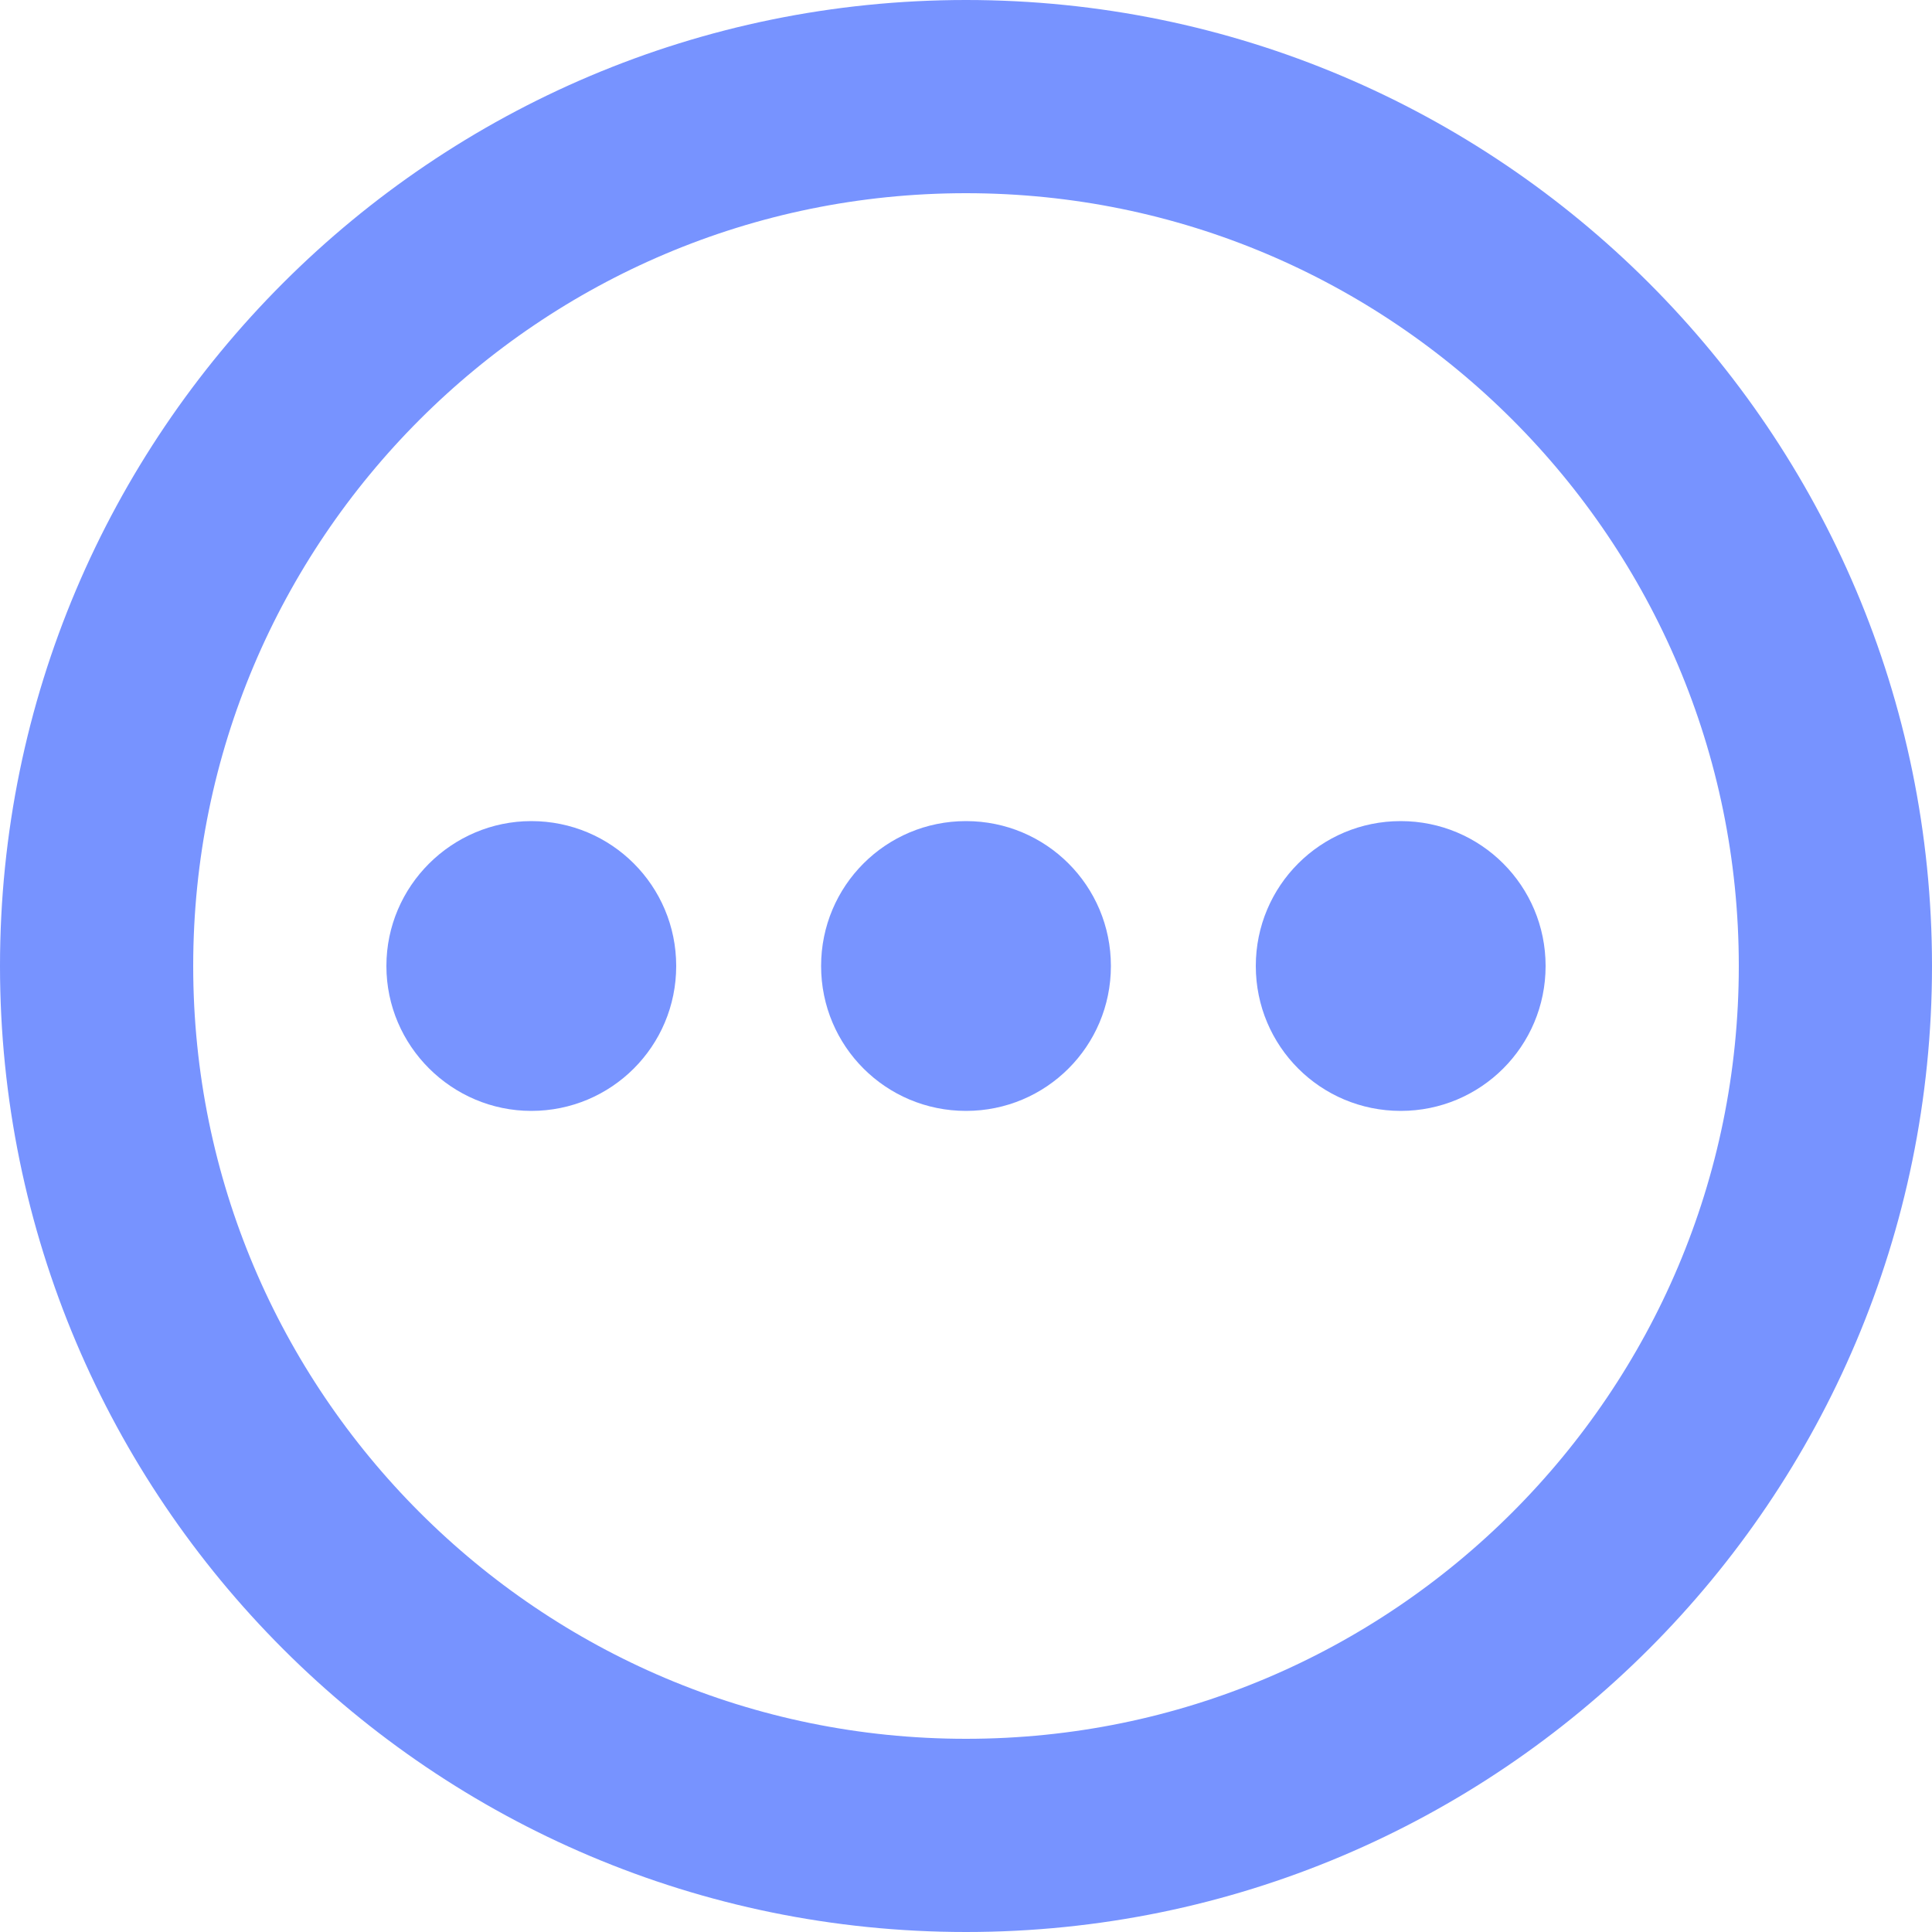
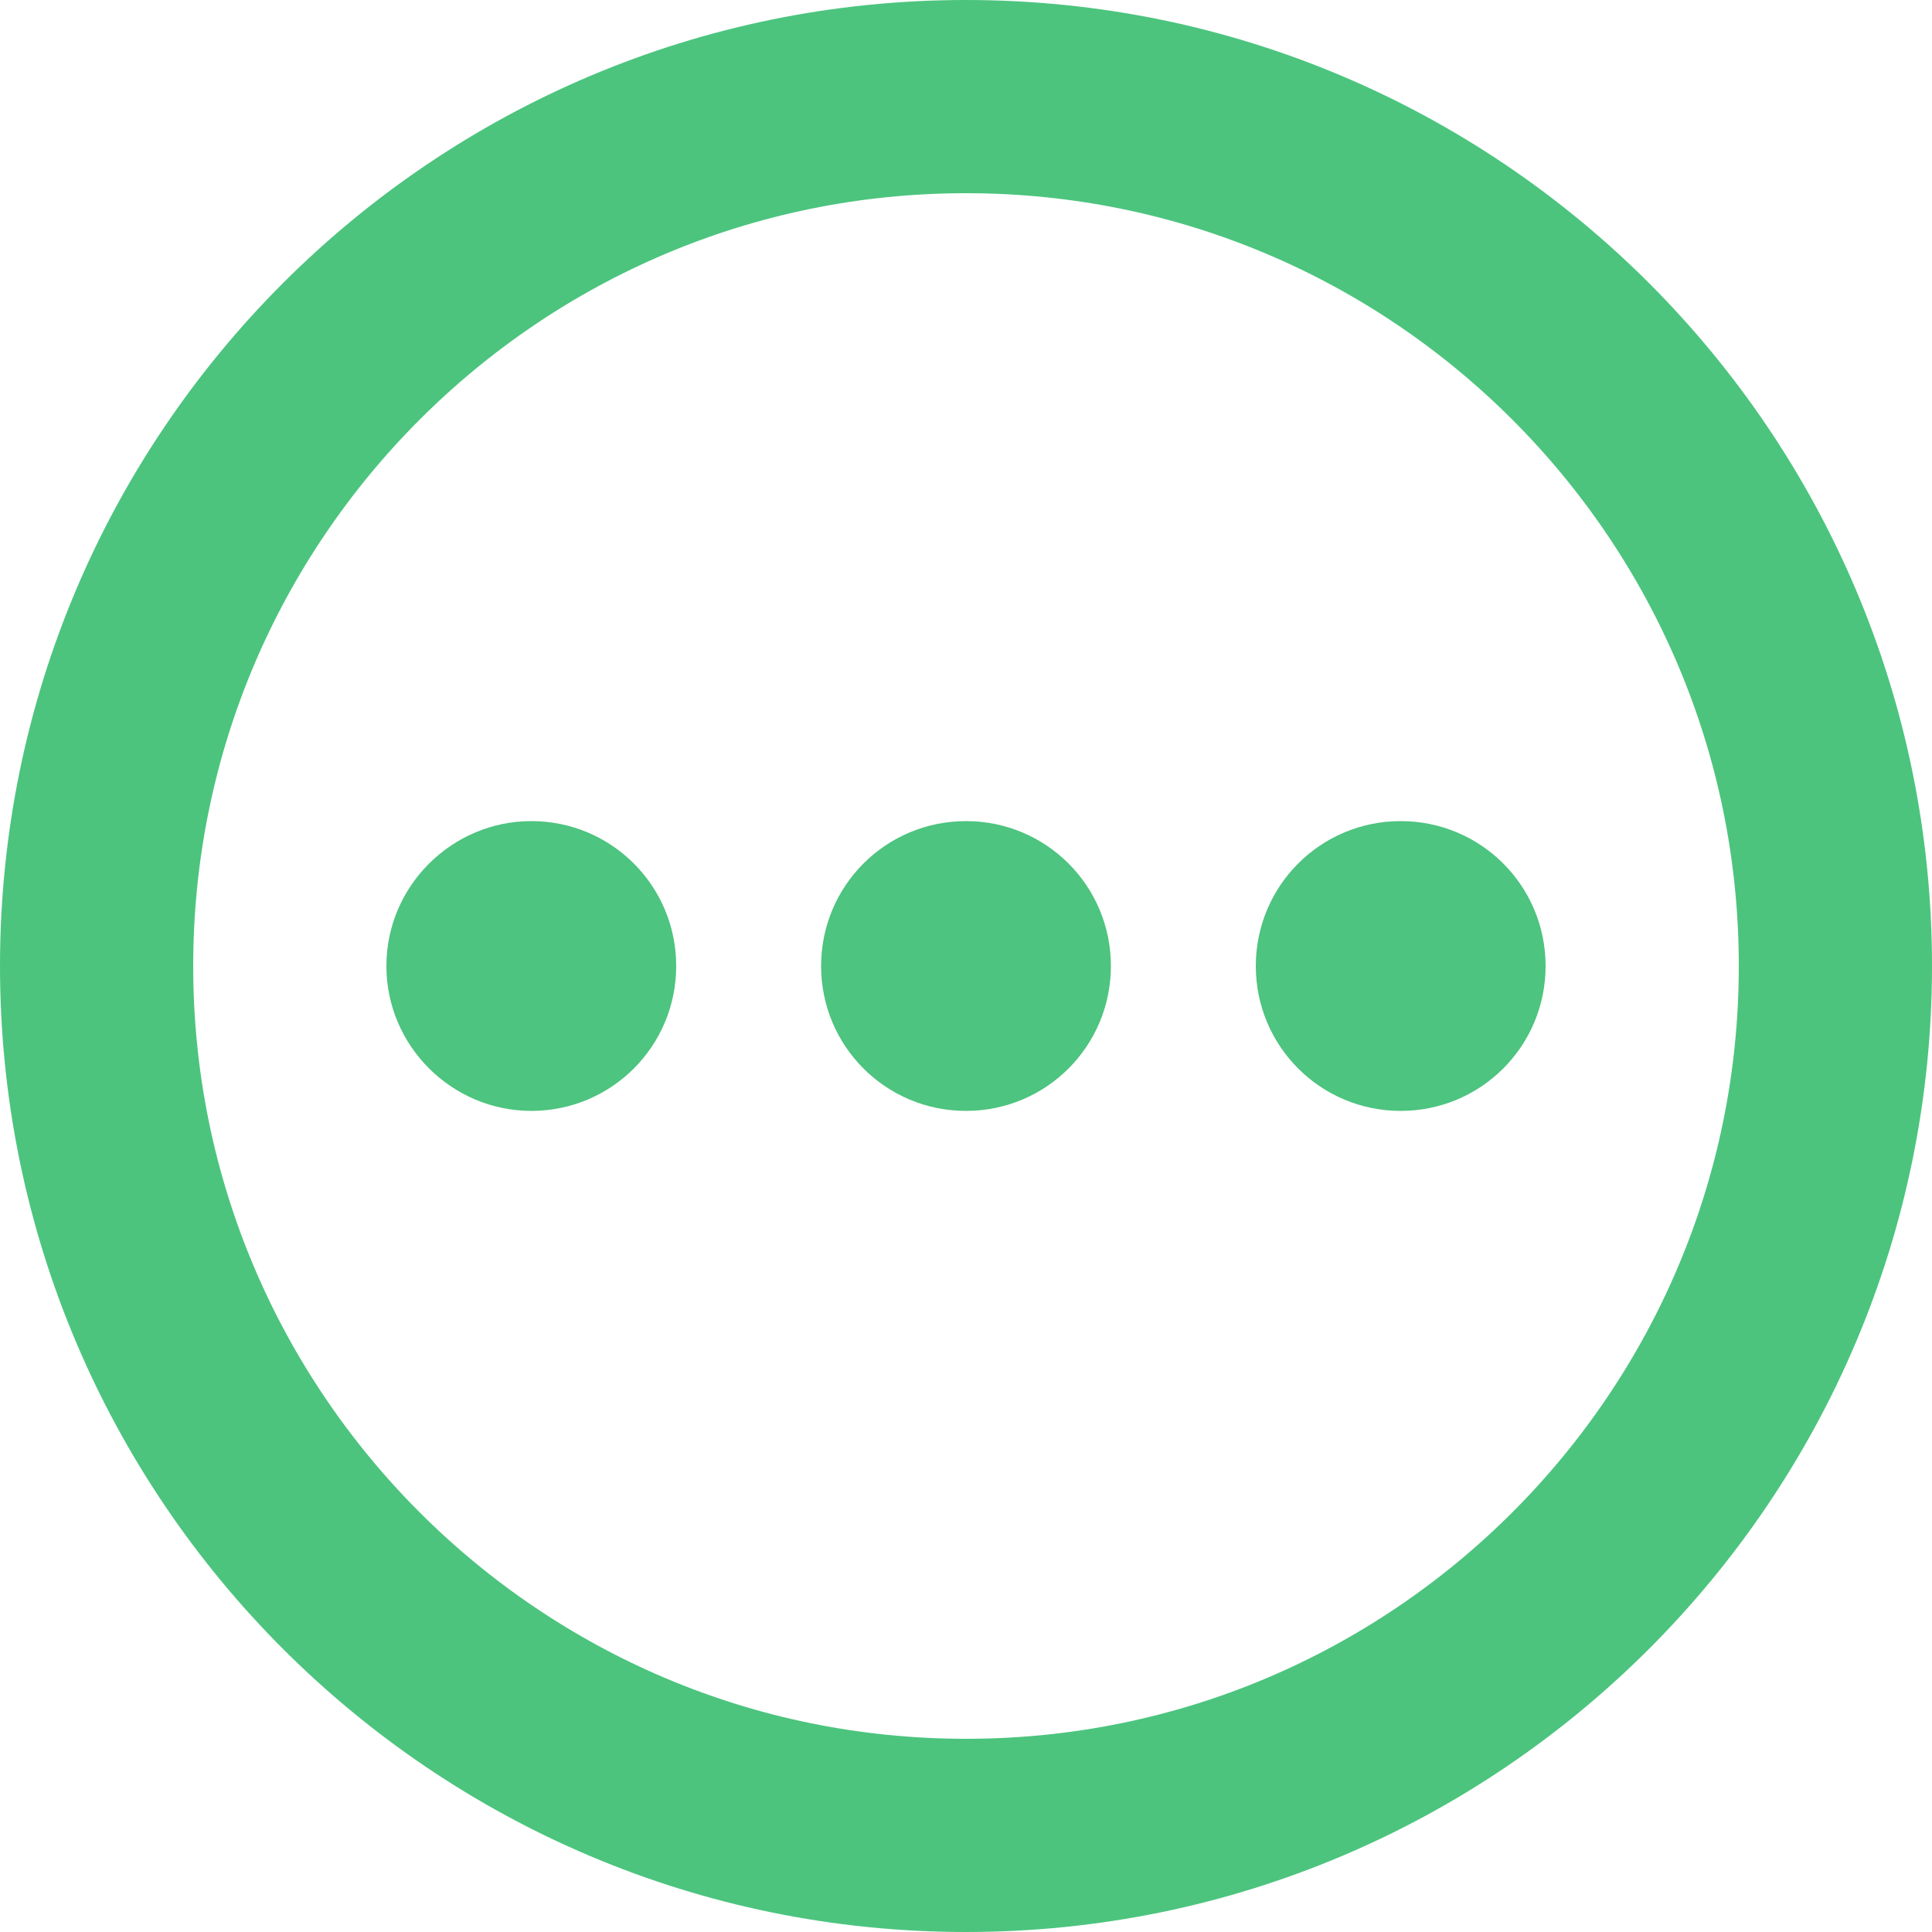
<svg xmlns="http://www.w3.org/2000/svg" xmlns:xlink="http://www.w3.org/1999/xlink" version="1.1" preserveAspectRatio="xMidYMid meet" viewBox="0 0 20 20" width="20" height="20">
  <defs>
    <path d="M157.84 140.73C157.84 146.25 153.43 150.73 147.99 150.73C142.55 150.73 138.14 146.25 138.14 140.73C138.14 135.21 142.55 130.73 147.99 130.73C153.43 130.73 157.84 135.21 157.84 140.73Z" id="a2pBxgWmQn" />
-     <path d="M20 10C20 15.52 15.52 20 10 20C4.48 20 0 15.52 0 10C0 4.48 4.48 0 10 0C15.52 0 20 4.48 20 10Z" id="c1R4SNG3vJ" />
-     <clipPath id="clipbn7qzsagE">
-       <use xlink:href="#c1R4SNG3vJ" opacity="1" />
+     <path d="M20 10C20 15.52 15.52 20 10 20C4.48 20 0 15.52 0 10C0 4.48 4.48 0 10 0C15.52 0 20 4.48 20 10Z" id="a4UDG9hY7n" />
+     <clipPath id="clipb1DYxaKd80">
+       <use xlink:href="#a4UDG9hY7n" opacity="1" />
    </clipPath>
-     <path d="M7 10C7 10.83 6.33 11.5 5.5 11.5C4.68 11.5 4 10.83 4 10C4 9.17 4.68 8.5 5.5 8.5C6.33 8.5 7 9.17 7 10Z" id="atikcfwE" />
-     <path d="M16 10C16 10.83 15.33 11.5 14.5 11.5C13.67 11.5 13 10.83 13 10C13 9.17 13.67 8.5 14.5 8.5C15.33 8.5 16 9.17 16 10Z" id="a22PMa3FNP" />
-     <path d="M11.5 10C11.5 10.83 10.83 11.5 10 11.5C9.17 11.5 8.5 10.83 8.5 10C8.5 9.17 9.17 8.5 10 8.5C10.83 8.5 11.5 9.17 11.5 10Z" id="b1cV8O6m8" />
+     <path d="M7 10C7 10.83 6.33 11.5 5.5 11.5C4.68 11.5 4 10.83 4 10C4 9.17 4.68 8.5 5.5 8.5C6.33 8.5 7 9.17 7 10Z" id="b2aQHeeBbT" />
+     <path d="M16 10C16 10.83 15.33 11.5 14.5 11.5C13.67 11.5 13 10.83 13 10C13 9.17 13.67 8.5 14.5 8.5C15.33 8.5 16 9.17 16 10Z" id="d64DLlCZH" />
+     <path d="M11.5 10C11.5 10.83 10.83 11.5 10 11.5C9.17 11.5 8.5 10.83 8.5 10C8.5 9.17 9.17 8.5 10 8.5C10.83 8.5 11.5 9.17 11.5 10Z" id="fgc6cz7tE" />
  </defs>
  <g>
    <g>
      <g>
        <use xlink:href="#a2pBxgWmQn" opacity="1" fill="#2ba0ba" fill-opacity="1" />
      </g>
      <g>
-         <use xlink:href="#c1R4SNG3vJ" opacity="1" fill="#e794dd" fill-opacity="0" />
-         <g clip-path="url(#clipbn7qzsagE)">
-           <use xlink:href="#c1R4SNG3vJ" opacity="1" fill-opacity="0" stroke="#7793ff" stroke-width="4" stroke-opacity="1" />
+         <use xlink:href="#a4UDG9hY7n" opacity="1" fill="#e794dd" fill-opacity="0" />
+         <g clip-path="url(#clipb1DYxaKd80)">
+           <use xlink:href="#a4UDG9hY7n" opacity="1" fill-opacity="0" stroke="#4cc47e" stroke-width="4" stroke-opacity="1" />
        </g>
      </g>
      <g>
-         <use xlink:href="#atikcfwE" opacity="1" fill="#7793ff" fill-opacity="0.99" />
+         <use xlink:href="#b2aQHeeBbT" opacity="1" fill="#4cc47e" fill-opacity="0.99" />
      </g>
      <g>
-         <use xlink:href="#a22PMa3FNP" opacity="1" fill="#7793ff" fill-opacity="0.99" />
+         <use xlink:href="#d64DLlCZH" opacity="1" fill="#4cc47e" fill-opacity="0.99" />
      </g>
      <g>
-         <use xlink:href="#b1cV8O6m8" opacity="1" fill="#7793ff" fill-opacity="0.99" />
+         <use xlink:href="#fgc6cz7tE" opacity="1" fill="#4cc47e" fill-opacity="0.99" />
      </g>
    </g>
  </g>
</svg>
